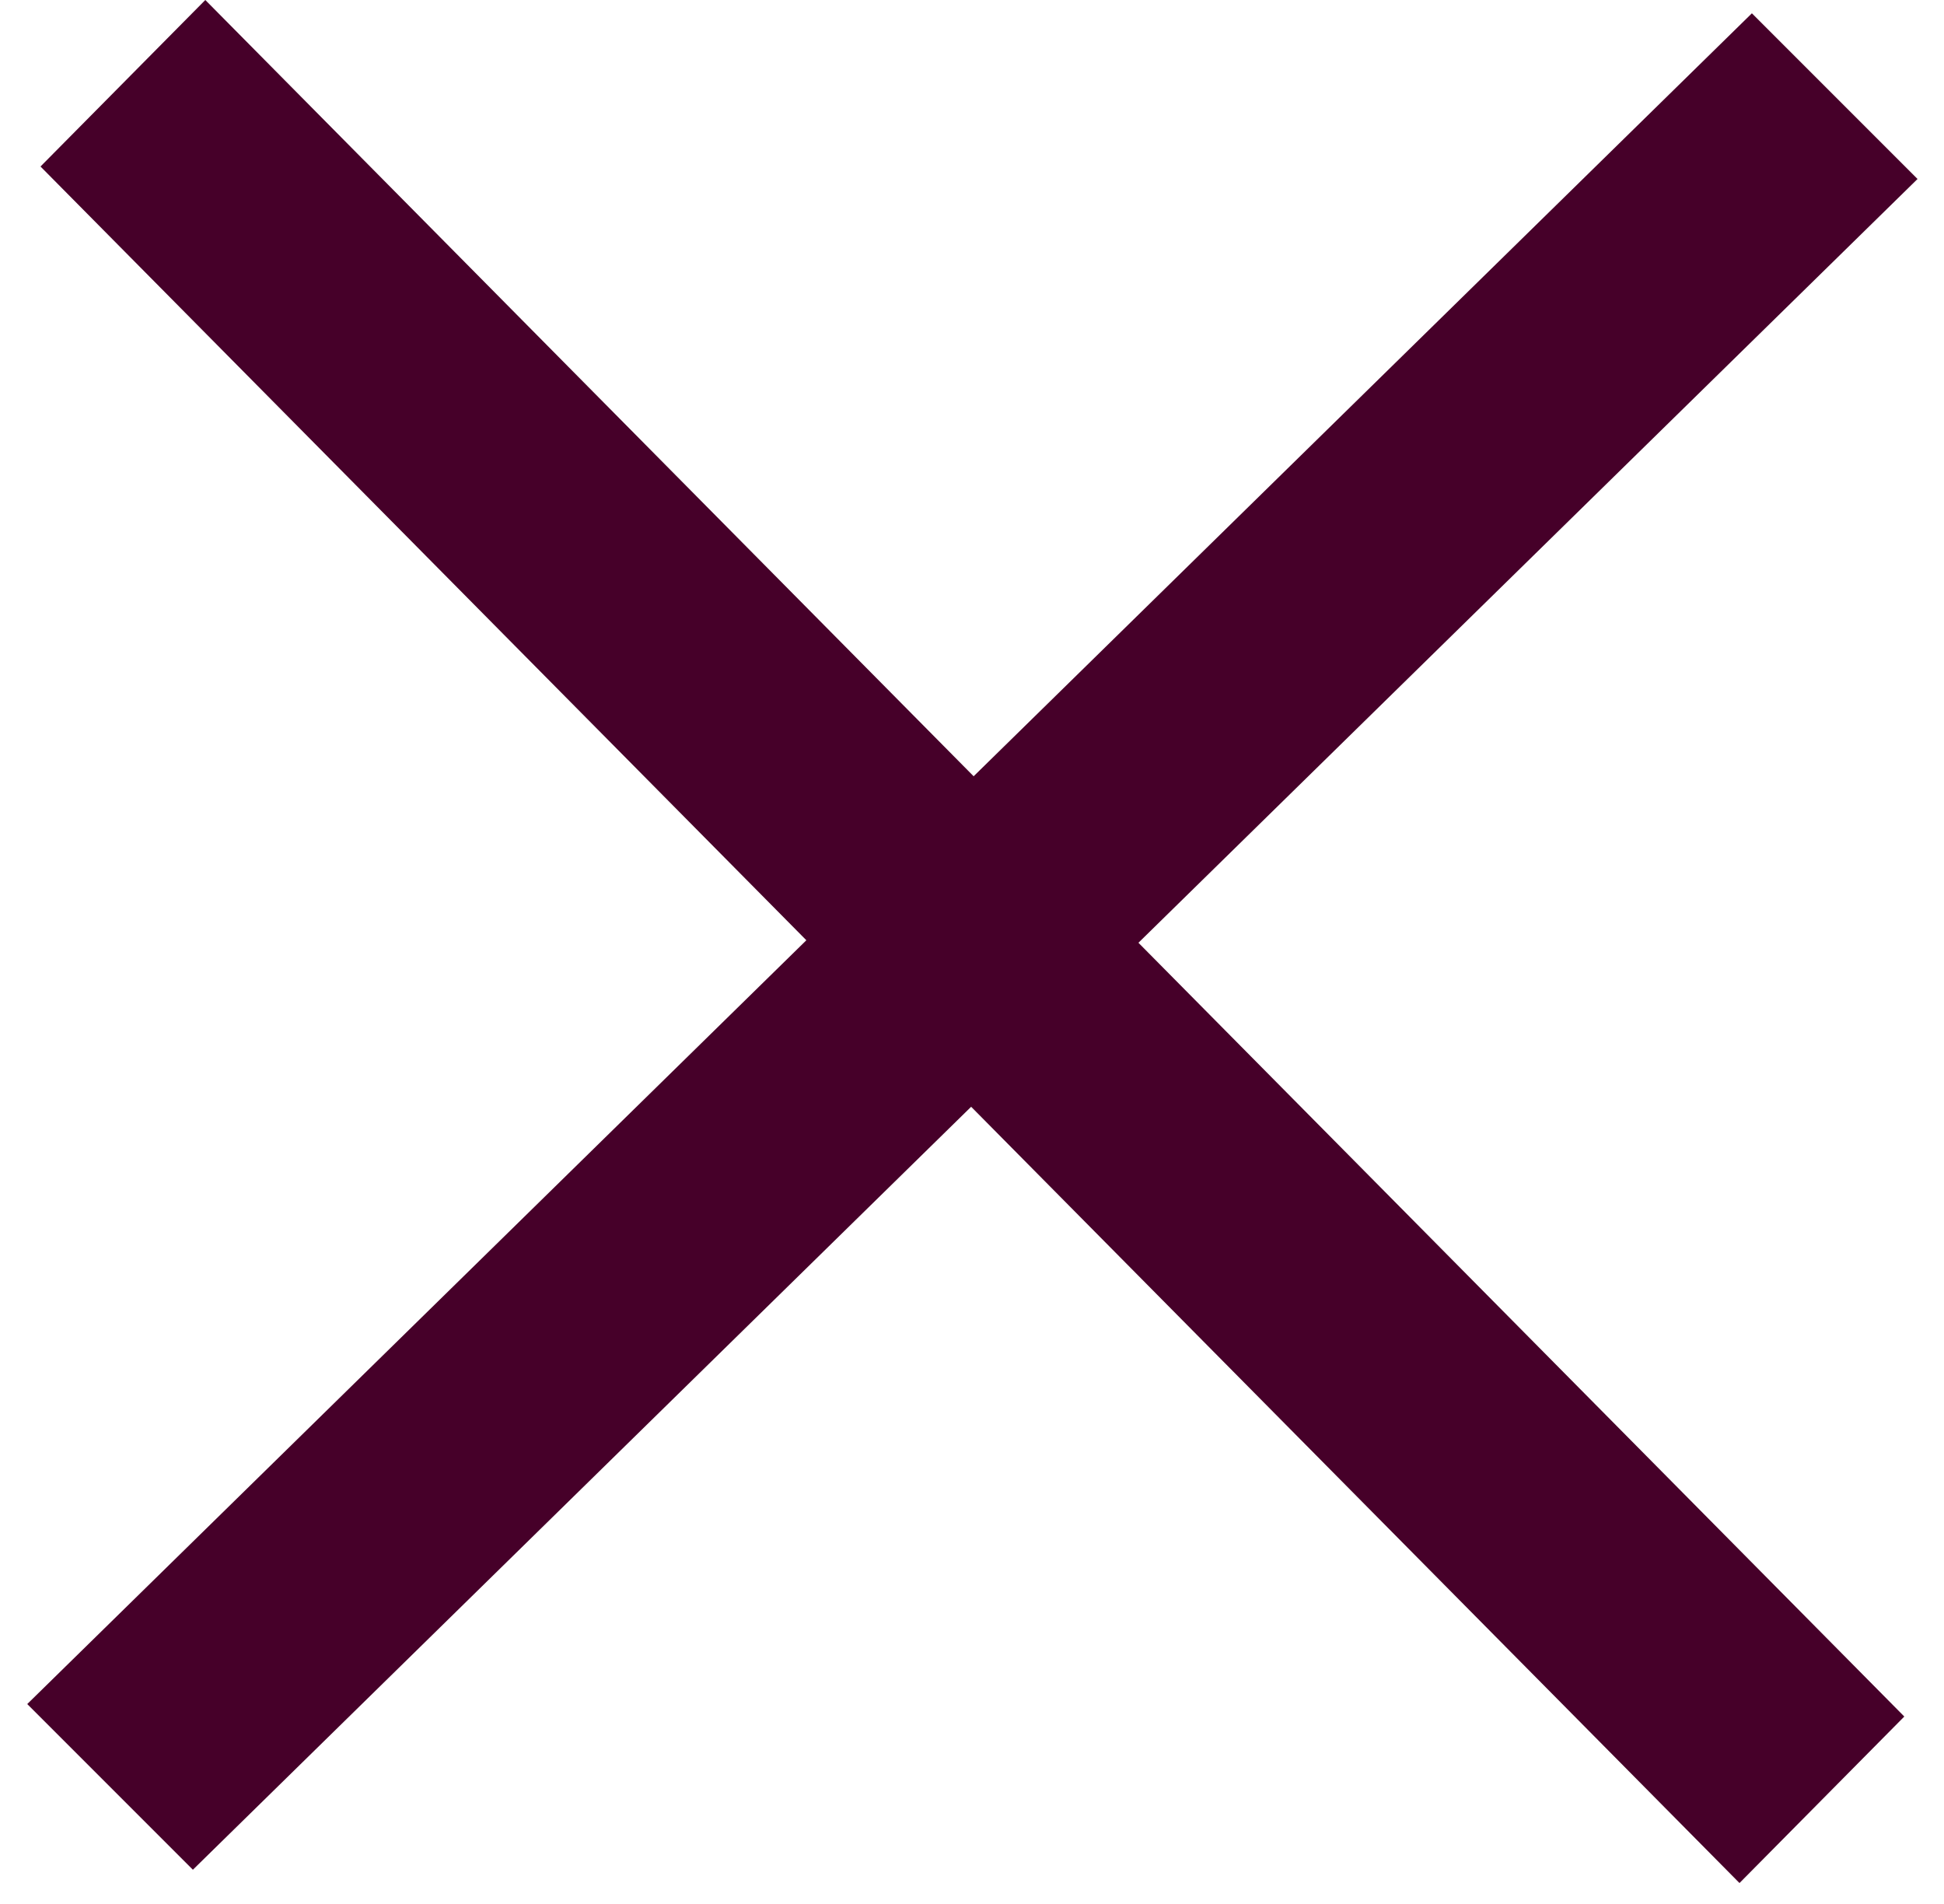
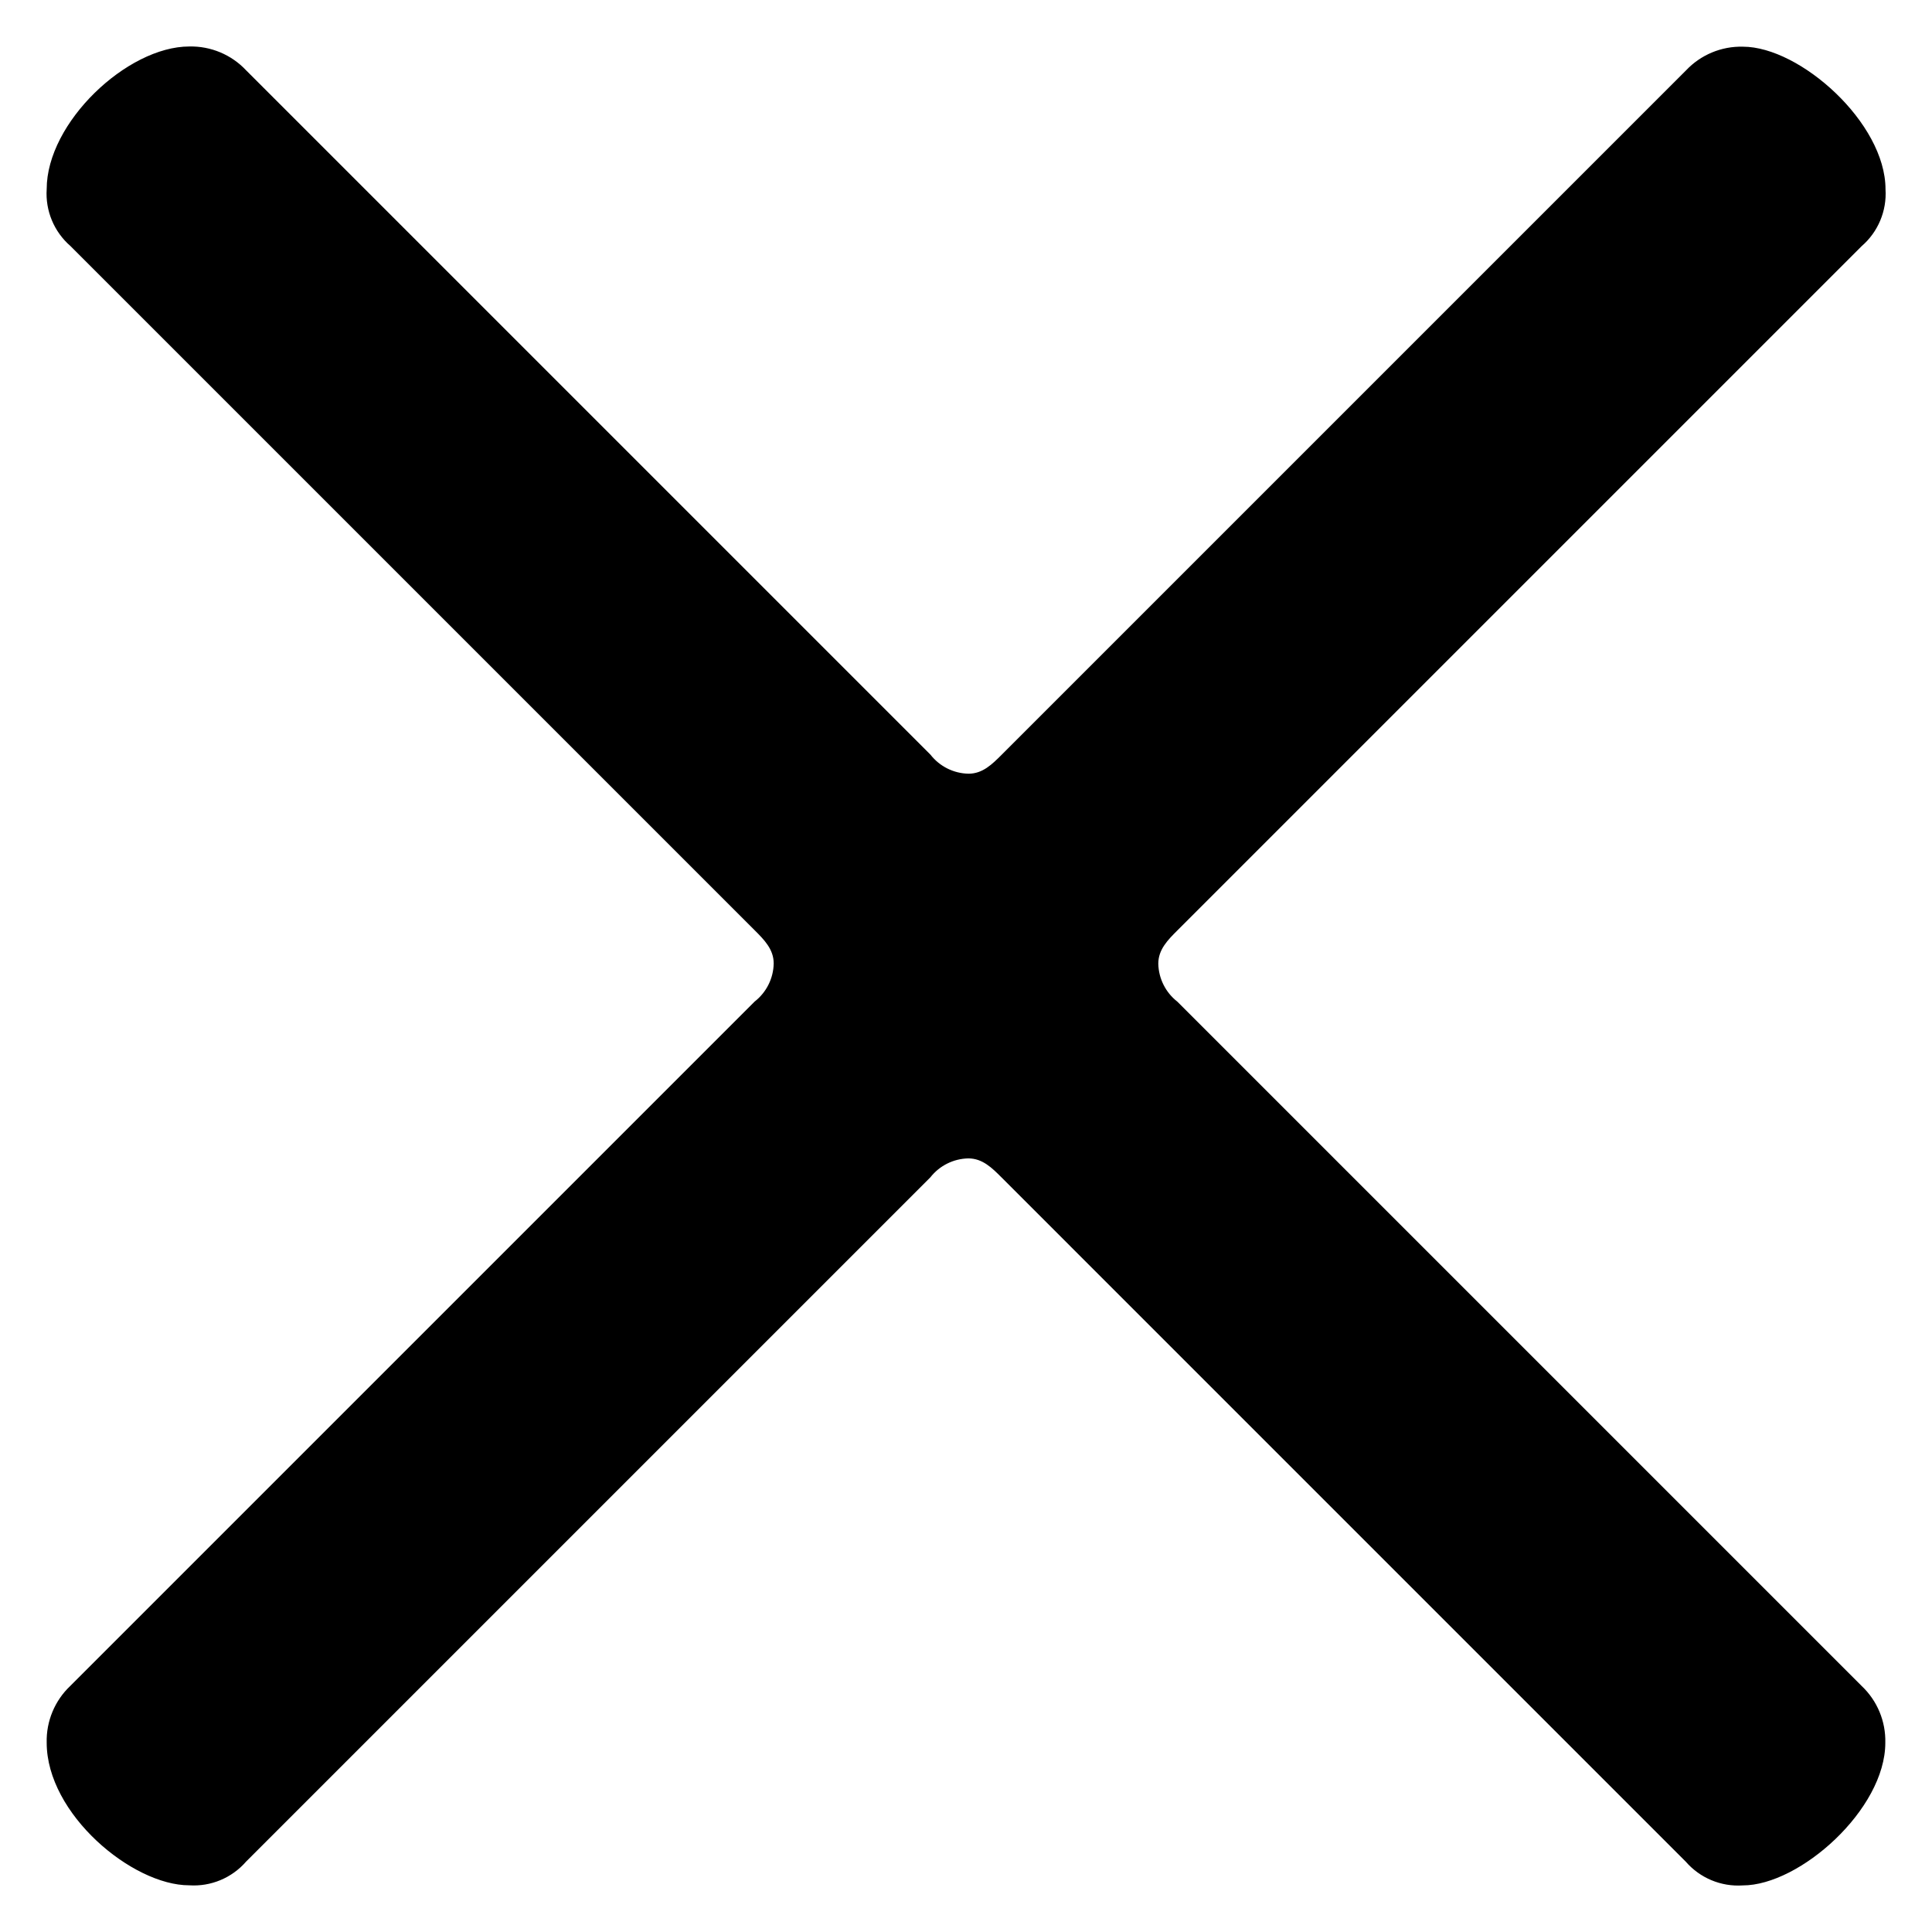
- <svg xmlns="http://www.w3.org/2000/svg" viewBox="0 0 48 47" fill="none">
-   <rect width="5.784" height="59.627" transform="matrix(-0.703548 0.710648 0.703548 0.710648 5.06934 0)" fill="#460029" />
-   <rect width="5.784" height="59.627" transform="matrix(0.707107 0.707107 0.714171 -0.699972 0.672852 42.0656)" fill="#460029" />
+ <svg xmlns="http://www.w3.org/2000/svg" id="Artwork" viewBox="0 0 192 192">
+   <path d="M4.64,173.19A7.51,7.51,0,0,1,7,167.53l68-68a4.92,4.92,0,0,0,1.89-3.78c0-1.41-.95-2.36-1.89-3.3l-68-68a6.89,6.89,0,0,1-2.36-5.66c0-6.61,8-14.17,14.17-14.17A7.51,7.51,0,0,1,24.47,7l68,68a4.92,4.92,0,0,0,3.78,1.89c1.41,0,2.36-.95,3.3-1.89l68-68a7.51,7.51,0,0,1,5.66-2.36c5.67,0,14.17,7.56,14.17,14.17A6.89,6.89,0,0,1,185,24.47l-68,68c-.94.94-1.89,1.89-1.89,3.3A4.92,4.92,0,0,0,117,99.54l68,68a7.51,7.51,0,0,1,2.36,5.66c0,6.61-8.5,14.17-14.17,14.17a6.89,6.89,0,0,1-5.66-2.36l-68-68c-.94-.94-1.89-1.89-3.3-1.89A4.92,4.92,0,0,0,92.46,117l-68,68a6.89,6.89,0,0,1-5.66,2.36C13.14,187.36,4.64,180.27,4.64,173.19Z" />
</svg>
